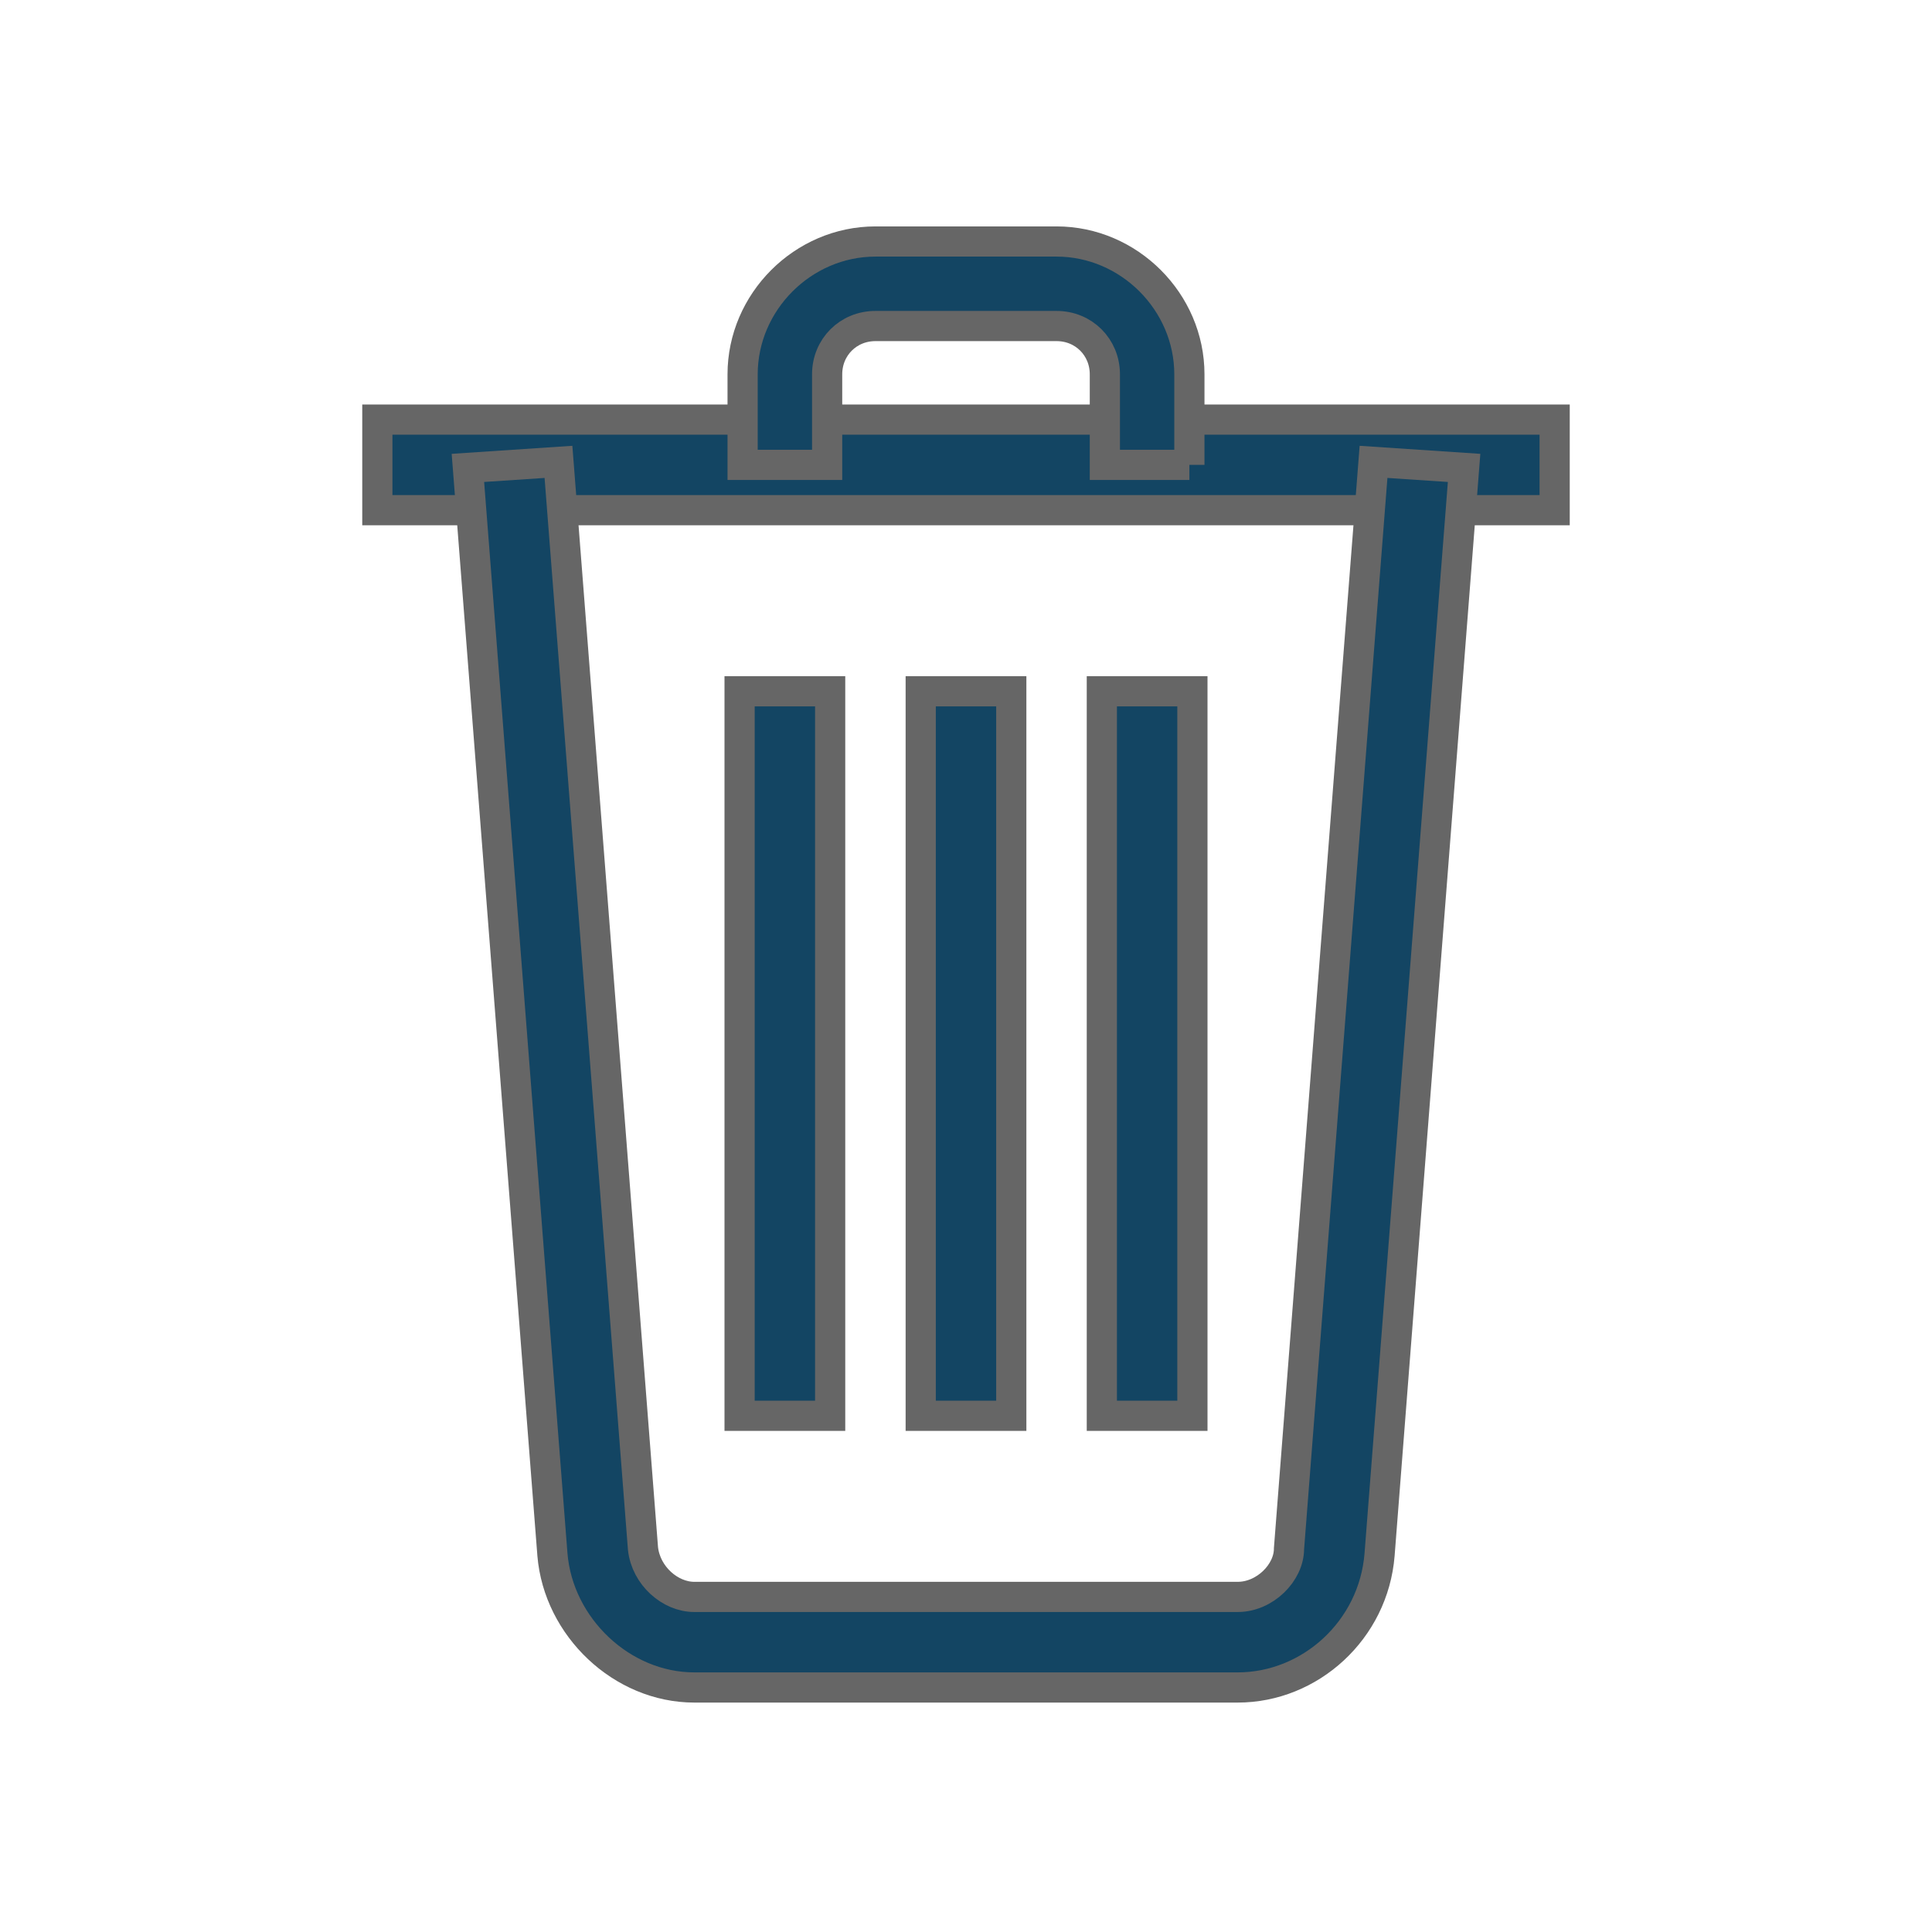
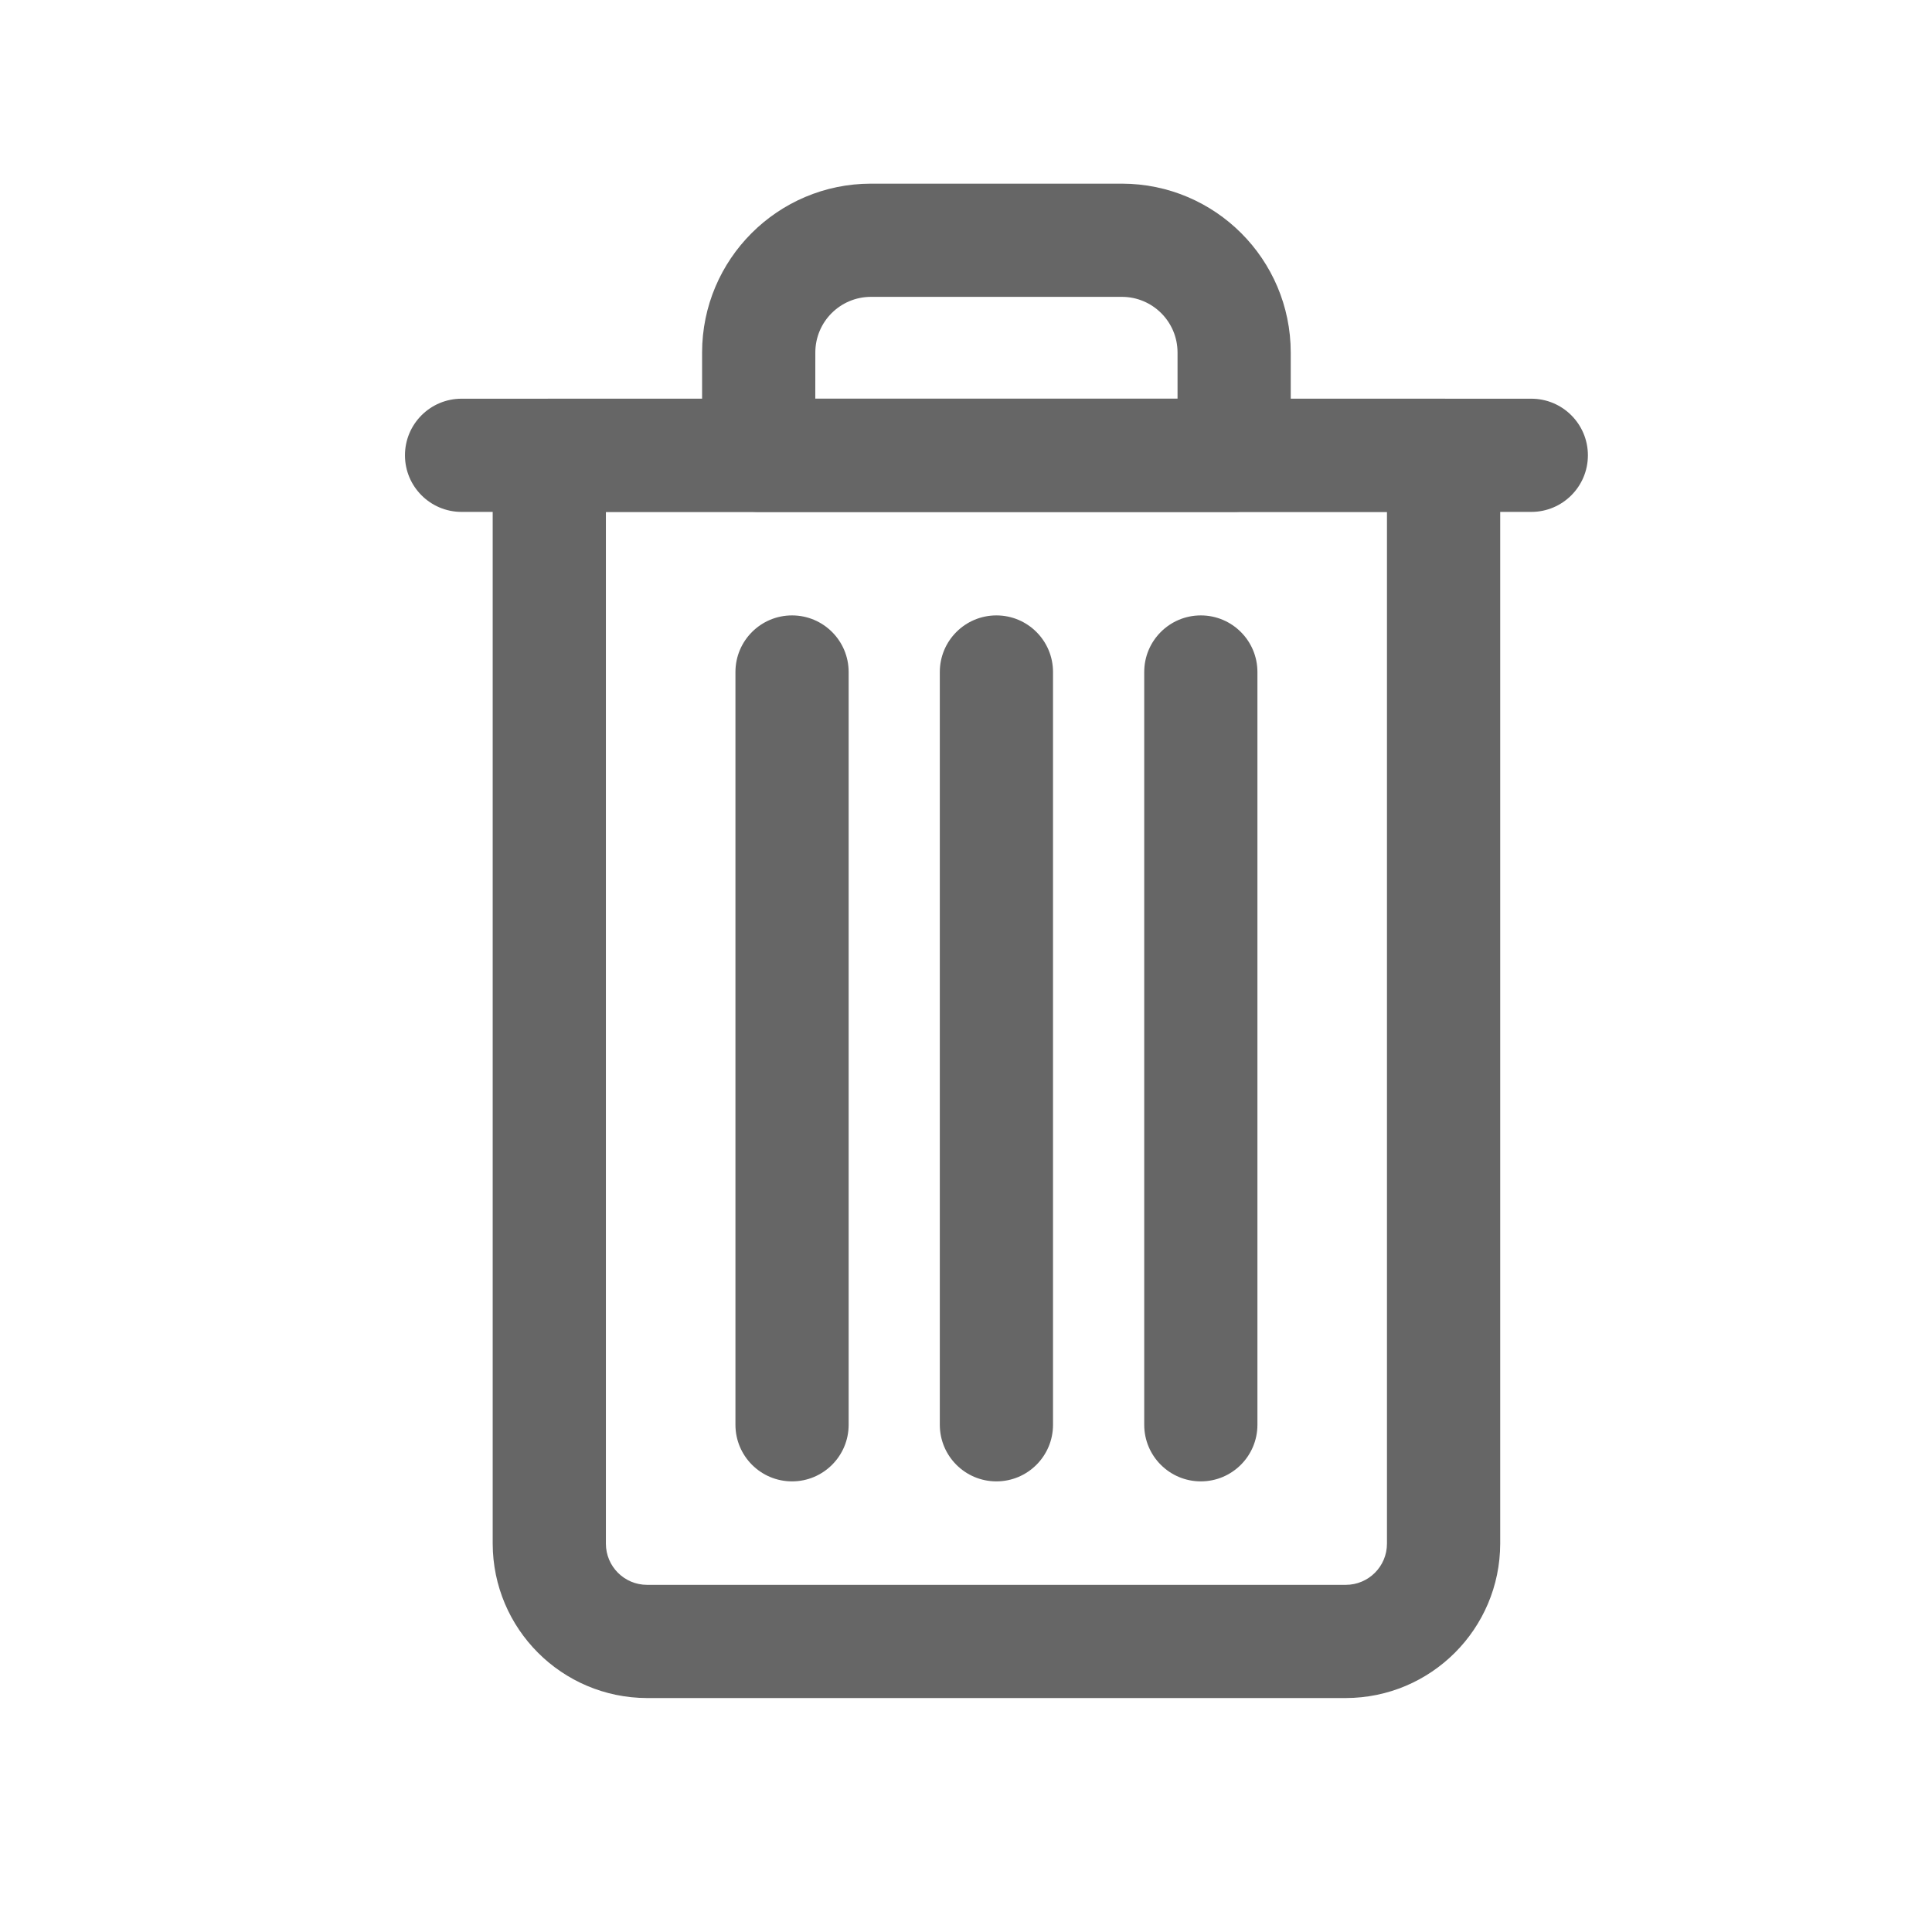
- <svg xmlns="http://www.w3.org/2000/svg" id="Layer_1" style="enable-background:new 0 0 64 64;" version="1.1" viewBox="0 0 64 64" xml:space="preserve">
-   <style type="text/css">
- 	.st0{fill:#134563;stroke:#666666}
- </style>
-   <g>
-     <g id="Icon-Trash" transform="translate(232, 228)">
-       <polygon class="st0" id="Fill-6" points="-207.5,-205.1 -204.5,-205.1 -204.5,-181.1 -207.5,-181.1    " />
-       <polygon class="st0" id="Fill-7" points="-201.5,-205.1 -198.5,-205.1 -198.5,-181.1 -201.5,-181.1    " />
-       <polygon class="st0" id="Fill-8" points="-195.5,-205.1 -192.5,-205.1 -192.5,-181.1 -195.5,-181.1    " />
-       <polygon class="st0" id="Fill-9" points="-219.5,-214.1 -180.5,-214.1 -180.5,-211.1 -219.5,-211.1    " />
-       <path class="st0" d="M-192.6-212.6h-2.8v-3c0-0.9-0.7-1.6-1.6-1.6h-6c-0.9,0-1.6,0.7-1.6,1.6v3h-2.8v-3     c0-2.4,2-4.4,4.4-4.4h6c2.4,0,4.4,2,4.4,4.4V-212.6" id="Fill-10" />
-       <path class="st0" d="M-191-172.1h-18c-2.4,0-4.5-2-4.7-4.4l-2.8-36l3-0.2l2.8,36c0.1,0.9,0.9,1.6,1.7,1.6h18     c0.9,0,1.7-0.8,1.7-1.6l2.8-36l3,0.2l-2.8,36C-186.5-174-188.6-172.1-191-172.1" id="Fill-11" />
-     </g>
+ <svg xmlns="http://www.w3.org/2000/svg" viewBox="0 0 512 512">
+   <g data-name="1" id="_1">
+     <path d="M356.65,450H171.47a41,41,0,0,1-40.9-40.9V120.66a15,15,0,0,1,15-15h237a15,15,0,0,1,15,15V409.1A41,41,0,0,1,356.65,450ZM160.57,135.66V409.1a10.91,10.91,0,0,0,10.9,10.9H356.65a10.91,10.91,0,0,0,10.91-10.9V135.66Z" fill="#666666" />
+     <path d="M327.06,135.66h-126a15,15,0,0,1-15-15V93.4A44.79,44.79,0,0,1,230.8,48.67h66.52A44.79,44.79,0,0,1,342.06,93.4v27.26A15,15,0,0,1,327.06,135.66Zm-111-30h96V93.4a14.75,14.75,0,0,0-14.74-14.73H230.8A14.75,14.75,0,0,0,216.07,93.4Z" fill="#666666" />
+     <path d="M264.06,392.58a15,15,0,0,1-15-15V178.09a15,15,0,1,1,30,0V377.58A15,15,0,0,1,264.06,392.58Z" fill="#666666" />
+     <path d="M209.9,392.58a15,15,0,0,1-15-15V178.09a15,15,0,0,1,30,0V377.58A15,15,0,0,1,209.9,392.58Z" fill="#666666" />
+     <path d="M318.23,392.58a15,15,0,0,1-15-15V178.09a15,15,0,0,1,30,0V377.58A15,15,0,0,1,318.23,392.58Z" fill="#666666" />
+     <path d="M405.81,135.66H122.32a15,15,0,0,1,0-30H405.81a15,15,0,0,1,0,30Z" fill="#666666" />
  </g>
</svg>
